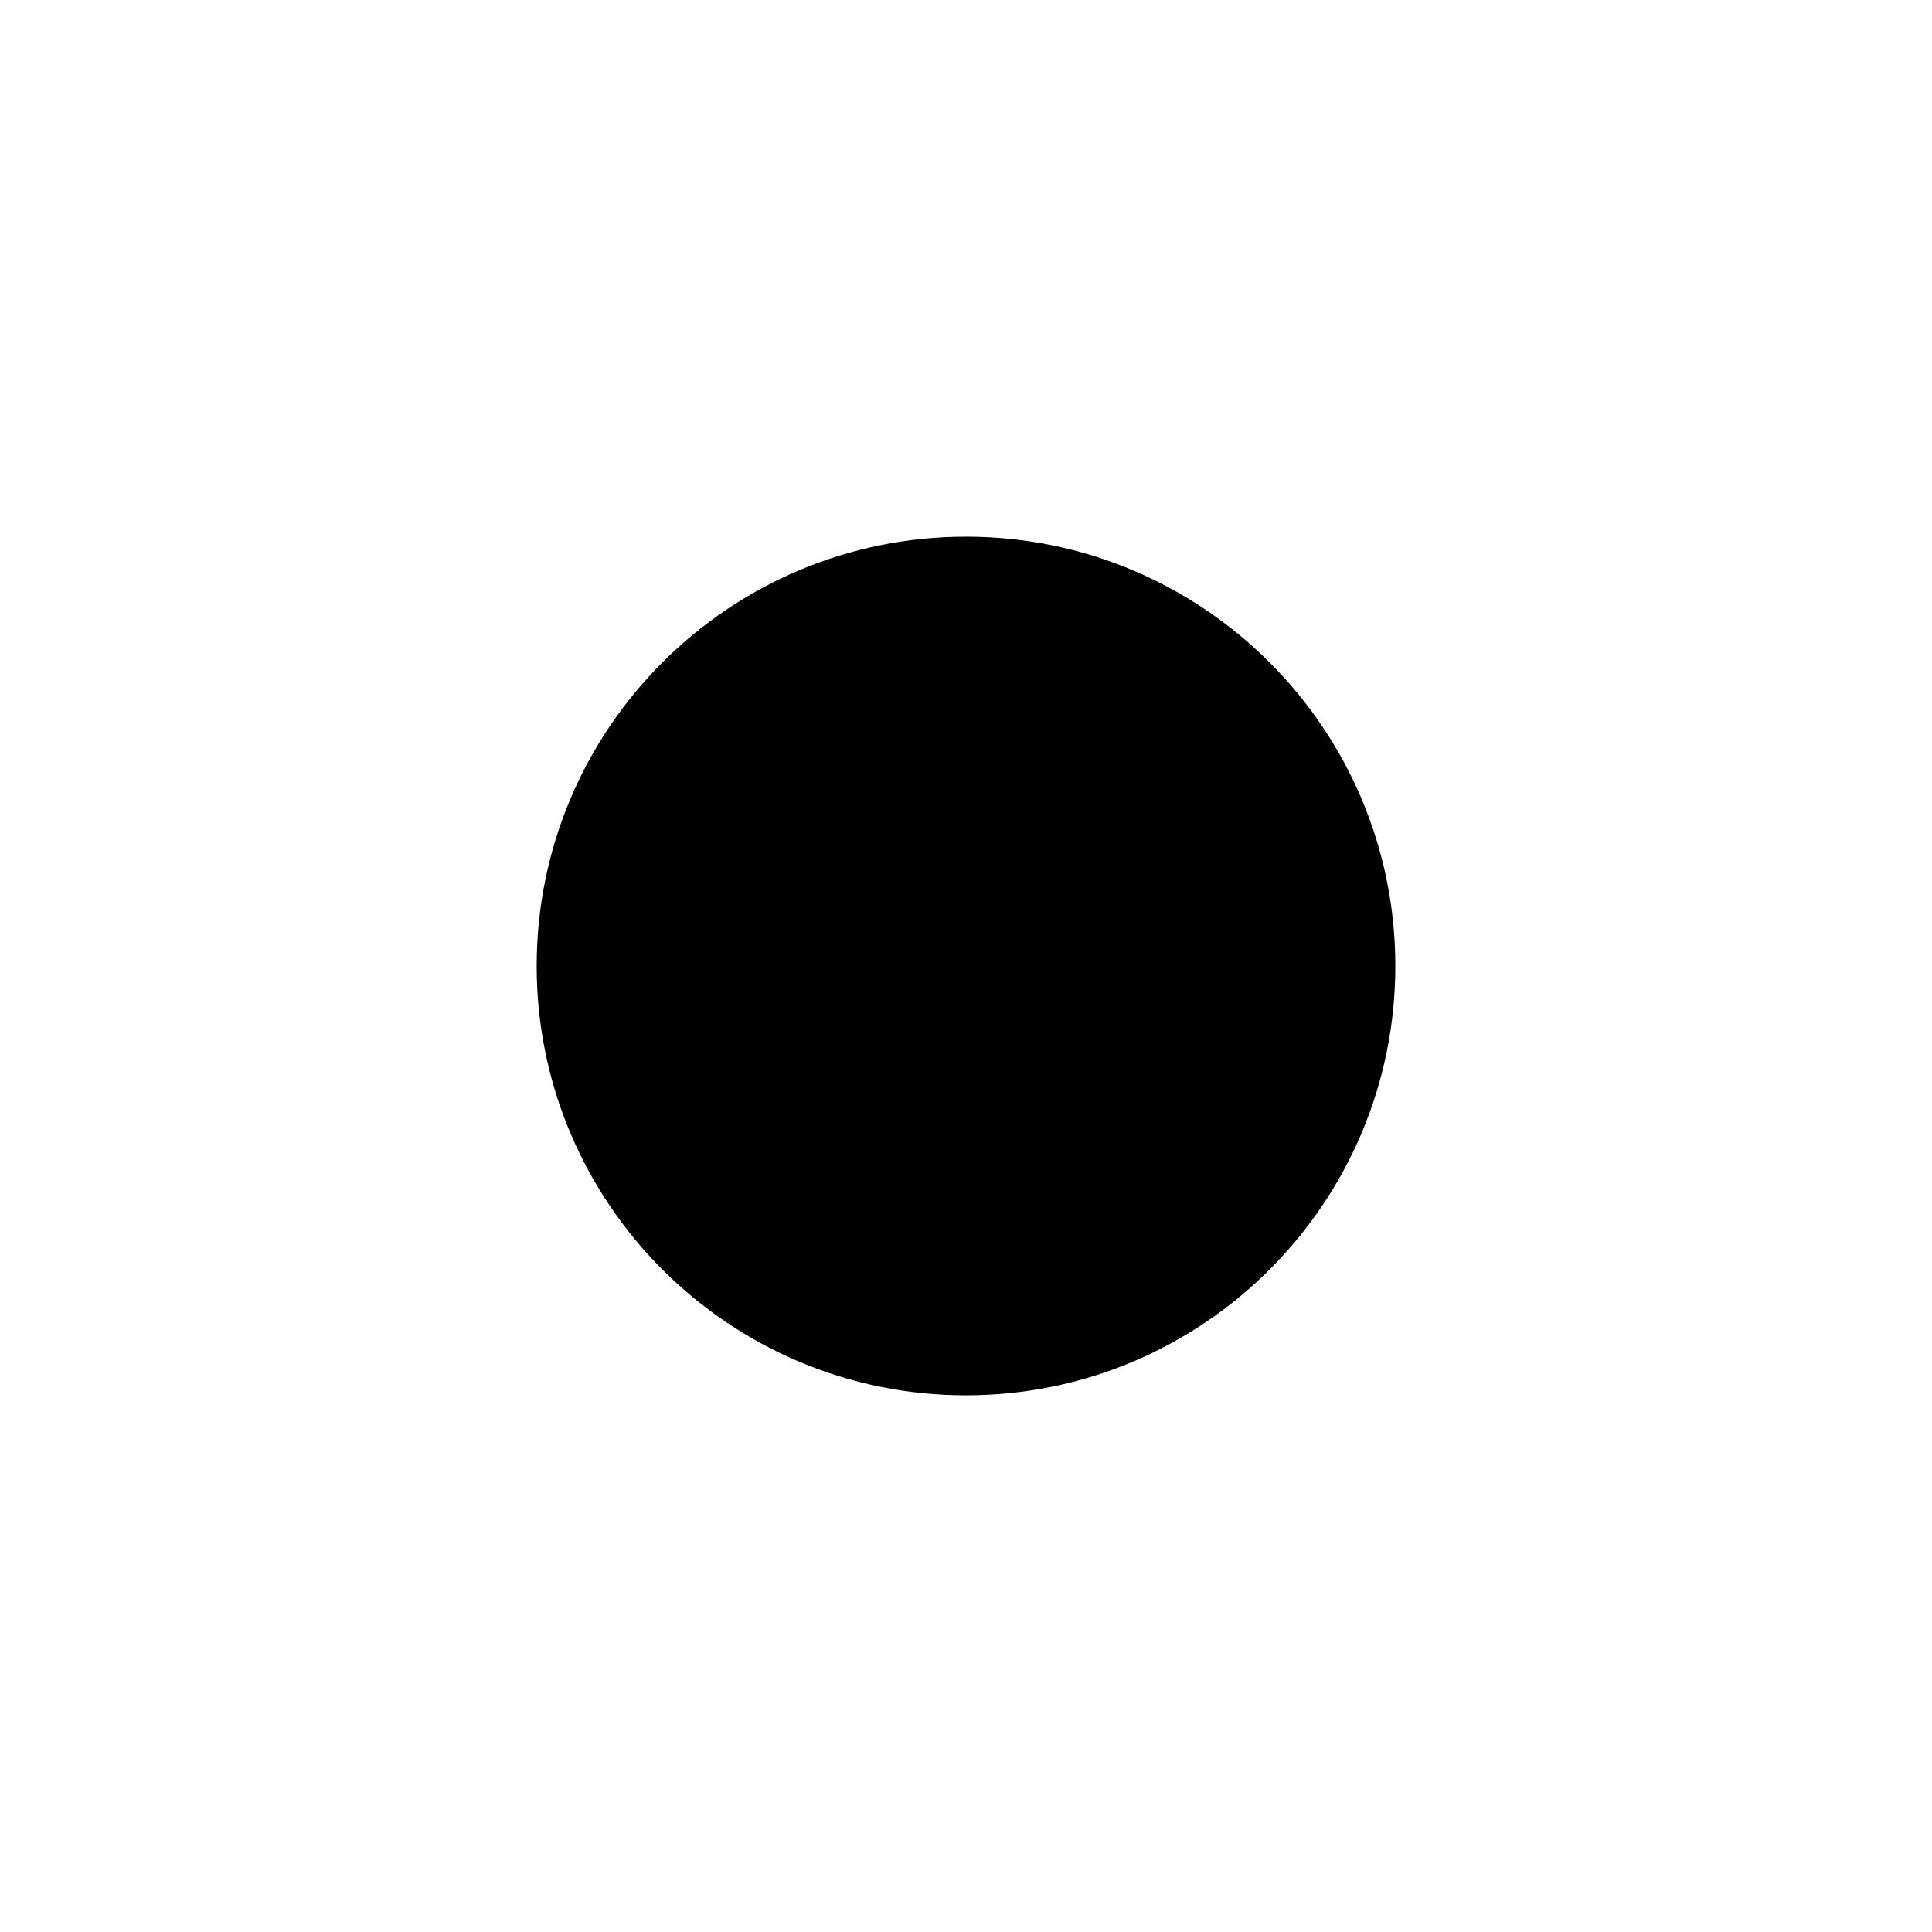
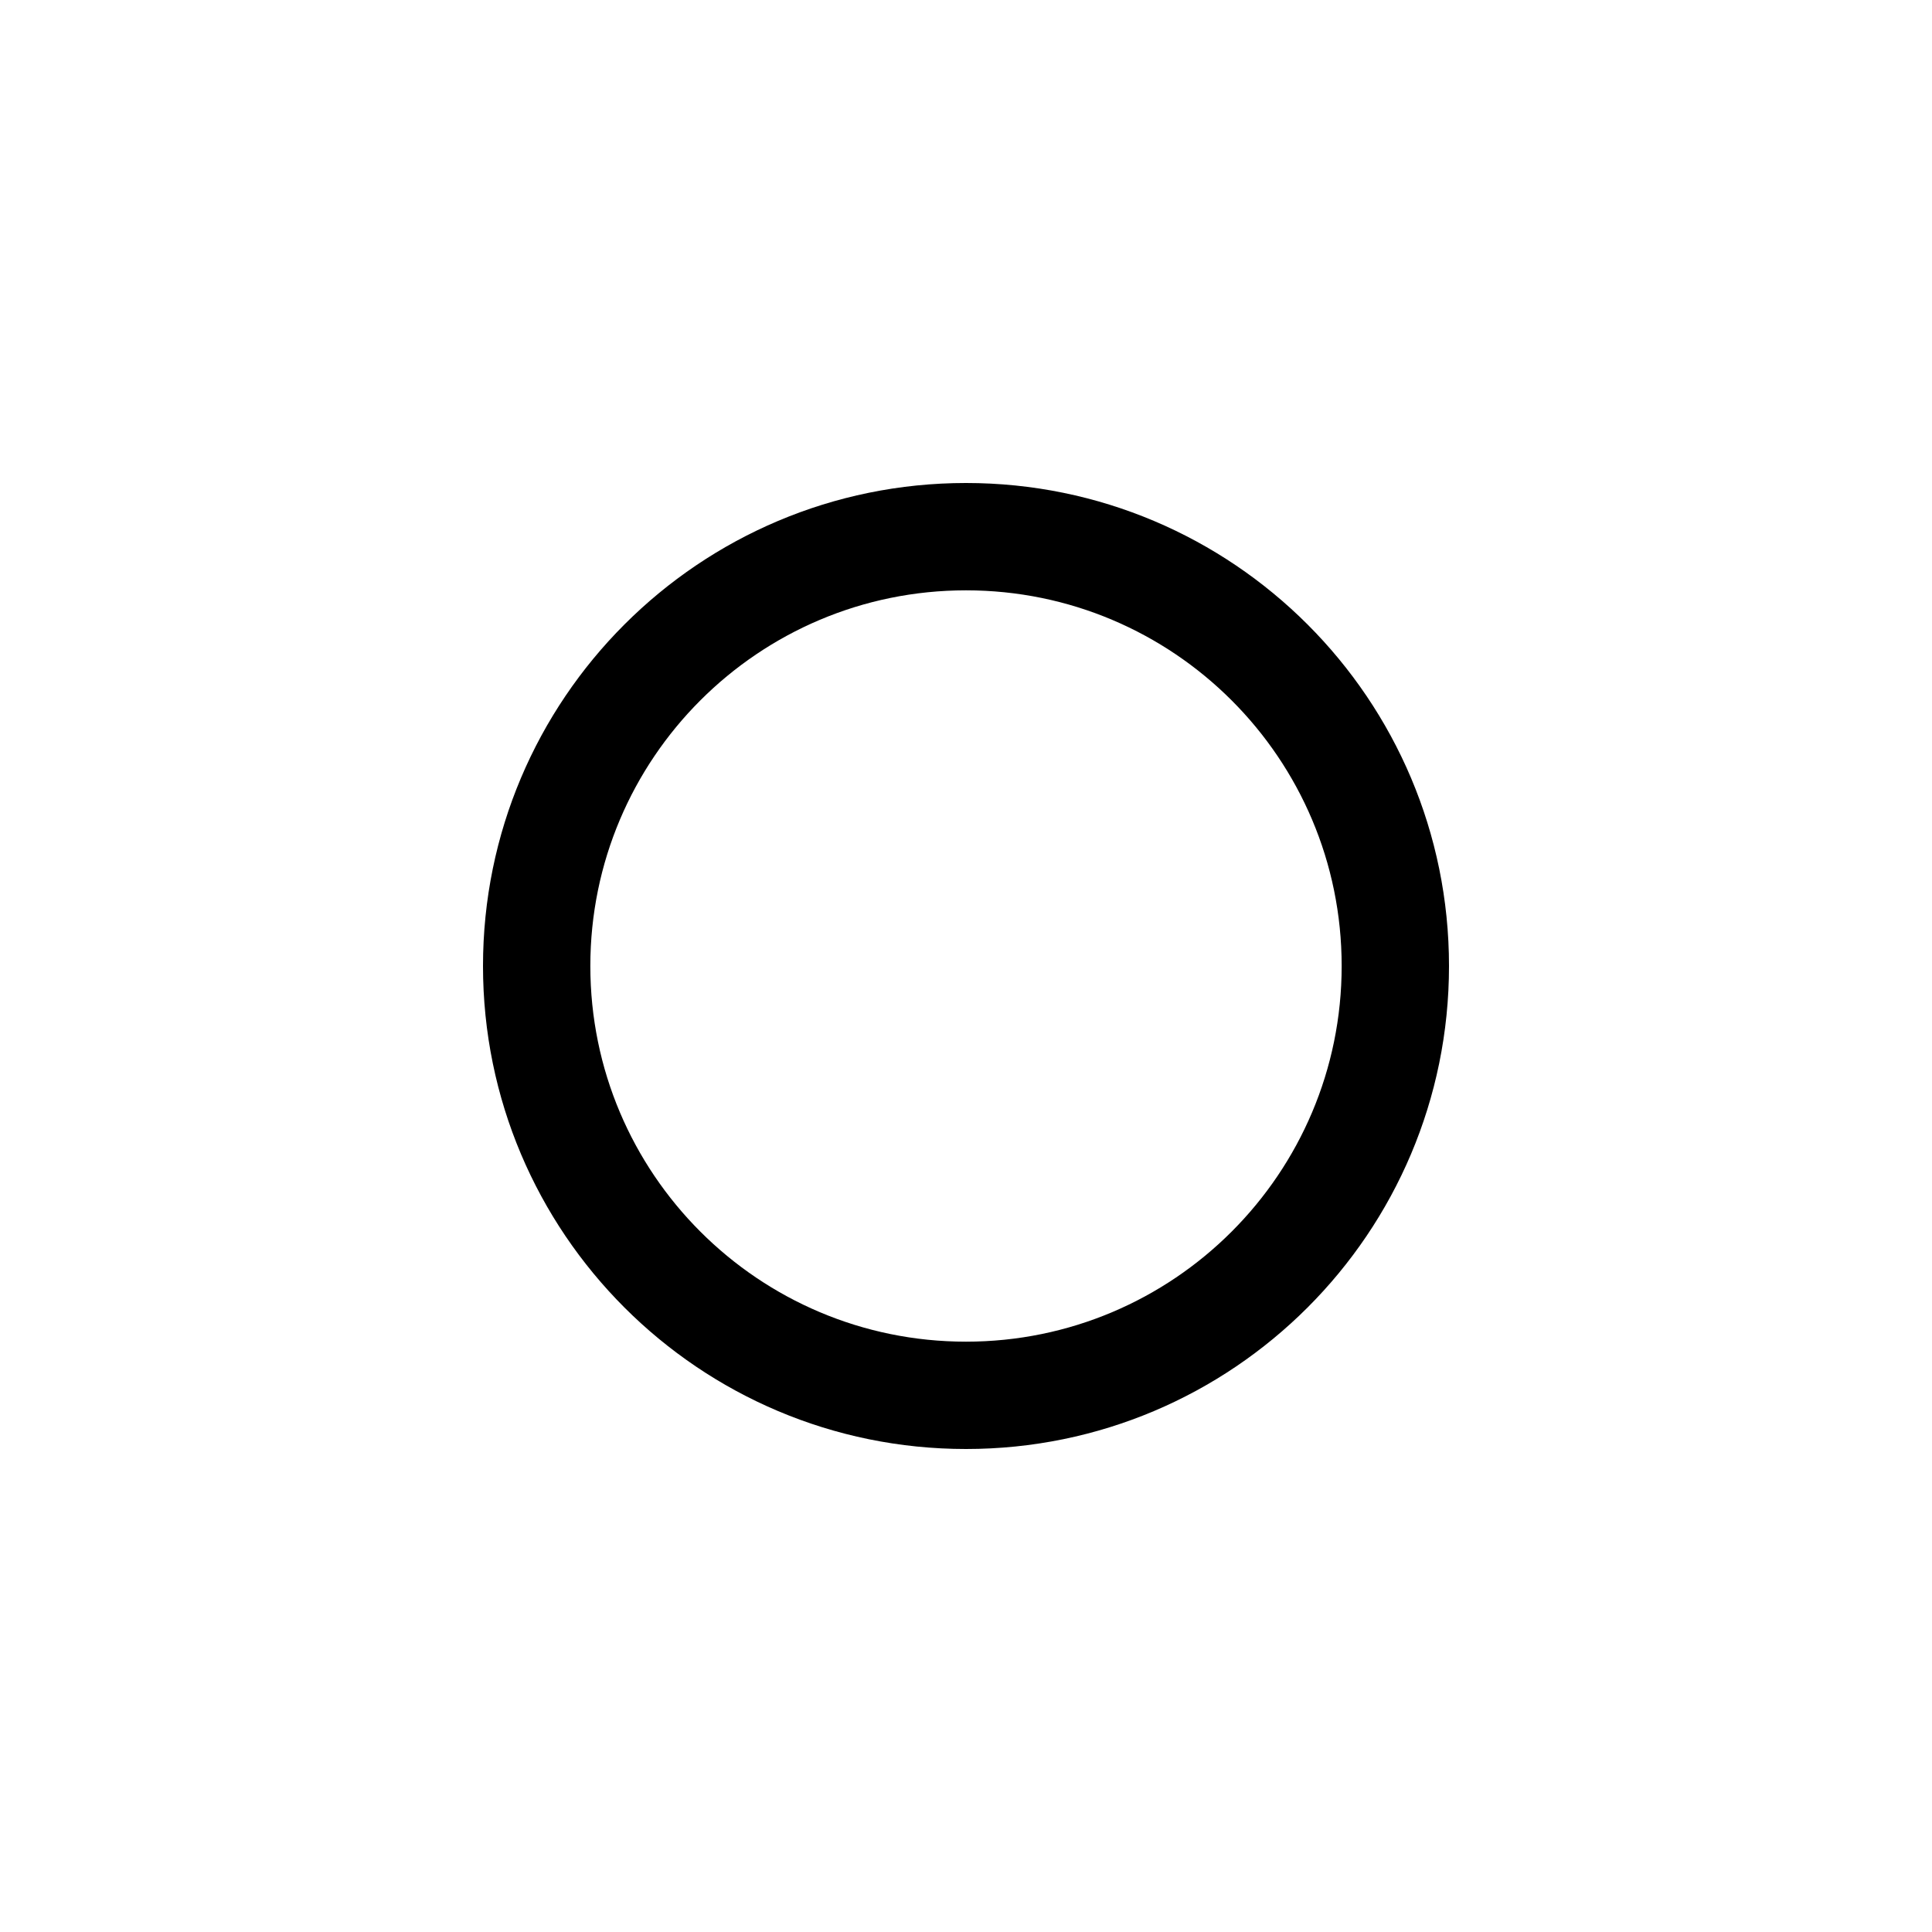
<svg xmlns="http://www.w3.org/2000/svg" width="36px" height="36px" viewBox="0 0 36 36" version="1.1">
-   <g id="页面-1" stroke="none" stroke-width="1" fill="none" fill-rule="evenodd">
-     <g id="按钮规范" transform="translate(-414, -101)" fill="#000000">
-       <g id="截图工具栏" transform="translate(137, 89)">
-         <g id="主工具栏" transform="translate(222, 10)">
-           <g id="Group-5" transform="translate(52, 0)">
-             <g id="oval-normal" transform="translate(3, 2)">
-               <circle id="Oval" cx="18" cy="18" r="8" />
-             </g>
-           </g>
-         </g>
+   <g id="icon" stroke="none" stroke-width="1" fill="none" fill-rule="evenodd">
+     <g id="画板" transform="translate(-445, -288)">
+       <g id="圆" transform="translate(445, 288)">
+         <rect id="占位" fill="#D8D8D8" opacity="0" x="0" y="0" width="36" height="36" rx="8" />
+         <path d="M18,9 C22.971,9 27,13.029 27,18 C27,22.971 22.971,27 18,27 C13.029,27 9,22.971 9,18 C9,13.029 13.029,9 18,9 Z M18,11 C14.134,11 11,14.134 11,18 C11,21.866 14.134,25 18,25 C21.866,25 25,21.866 25,18 C25,14.134 21.866,11 18,11 Z" id="形状结合" fill="#000000" fill-rule="nonzero" />
      </g>
    </g>
  </g>
</svg>
